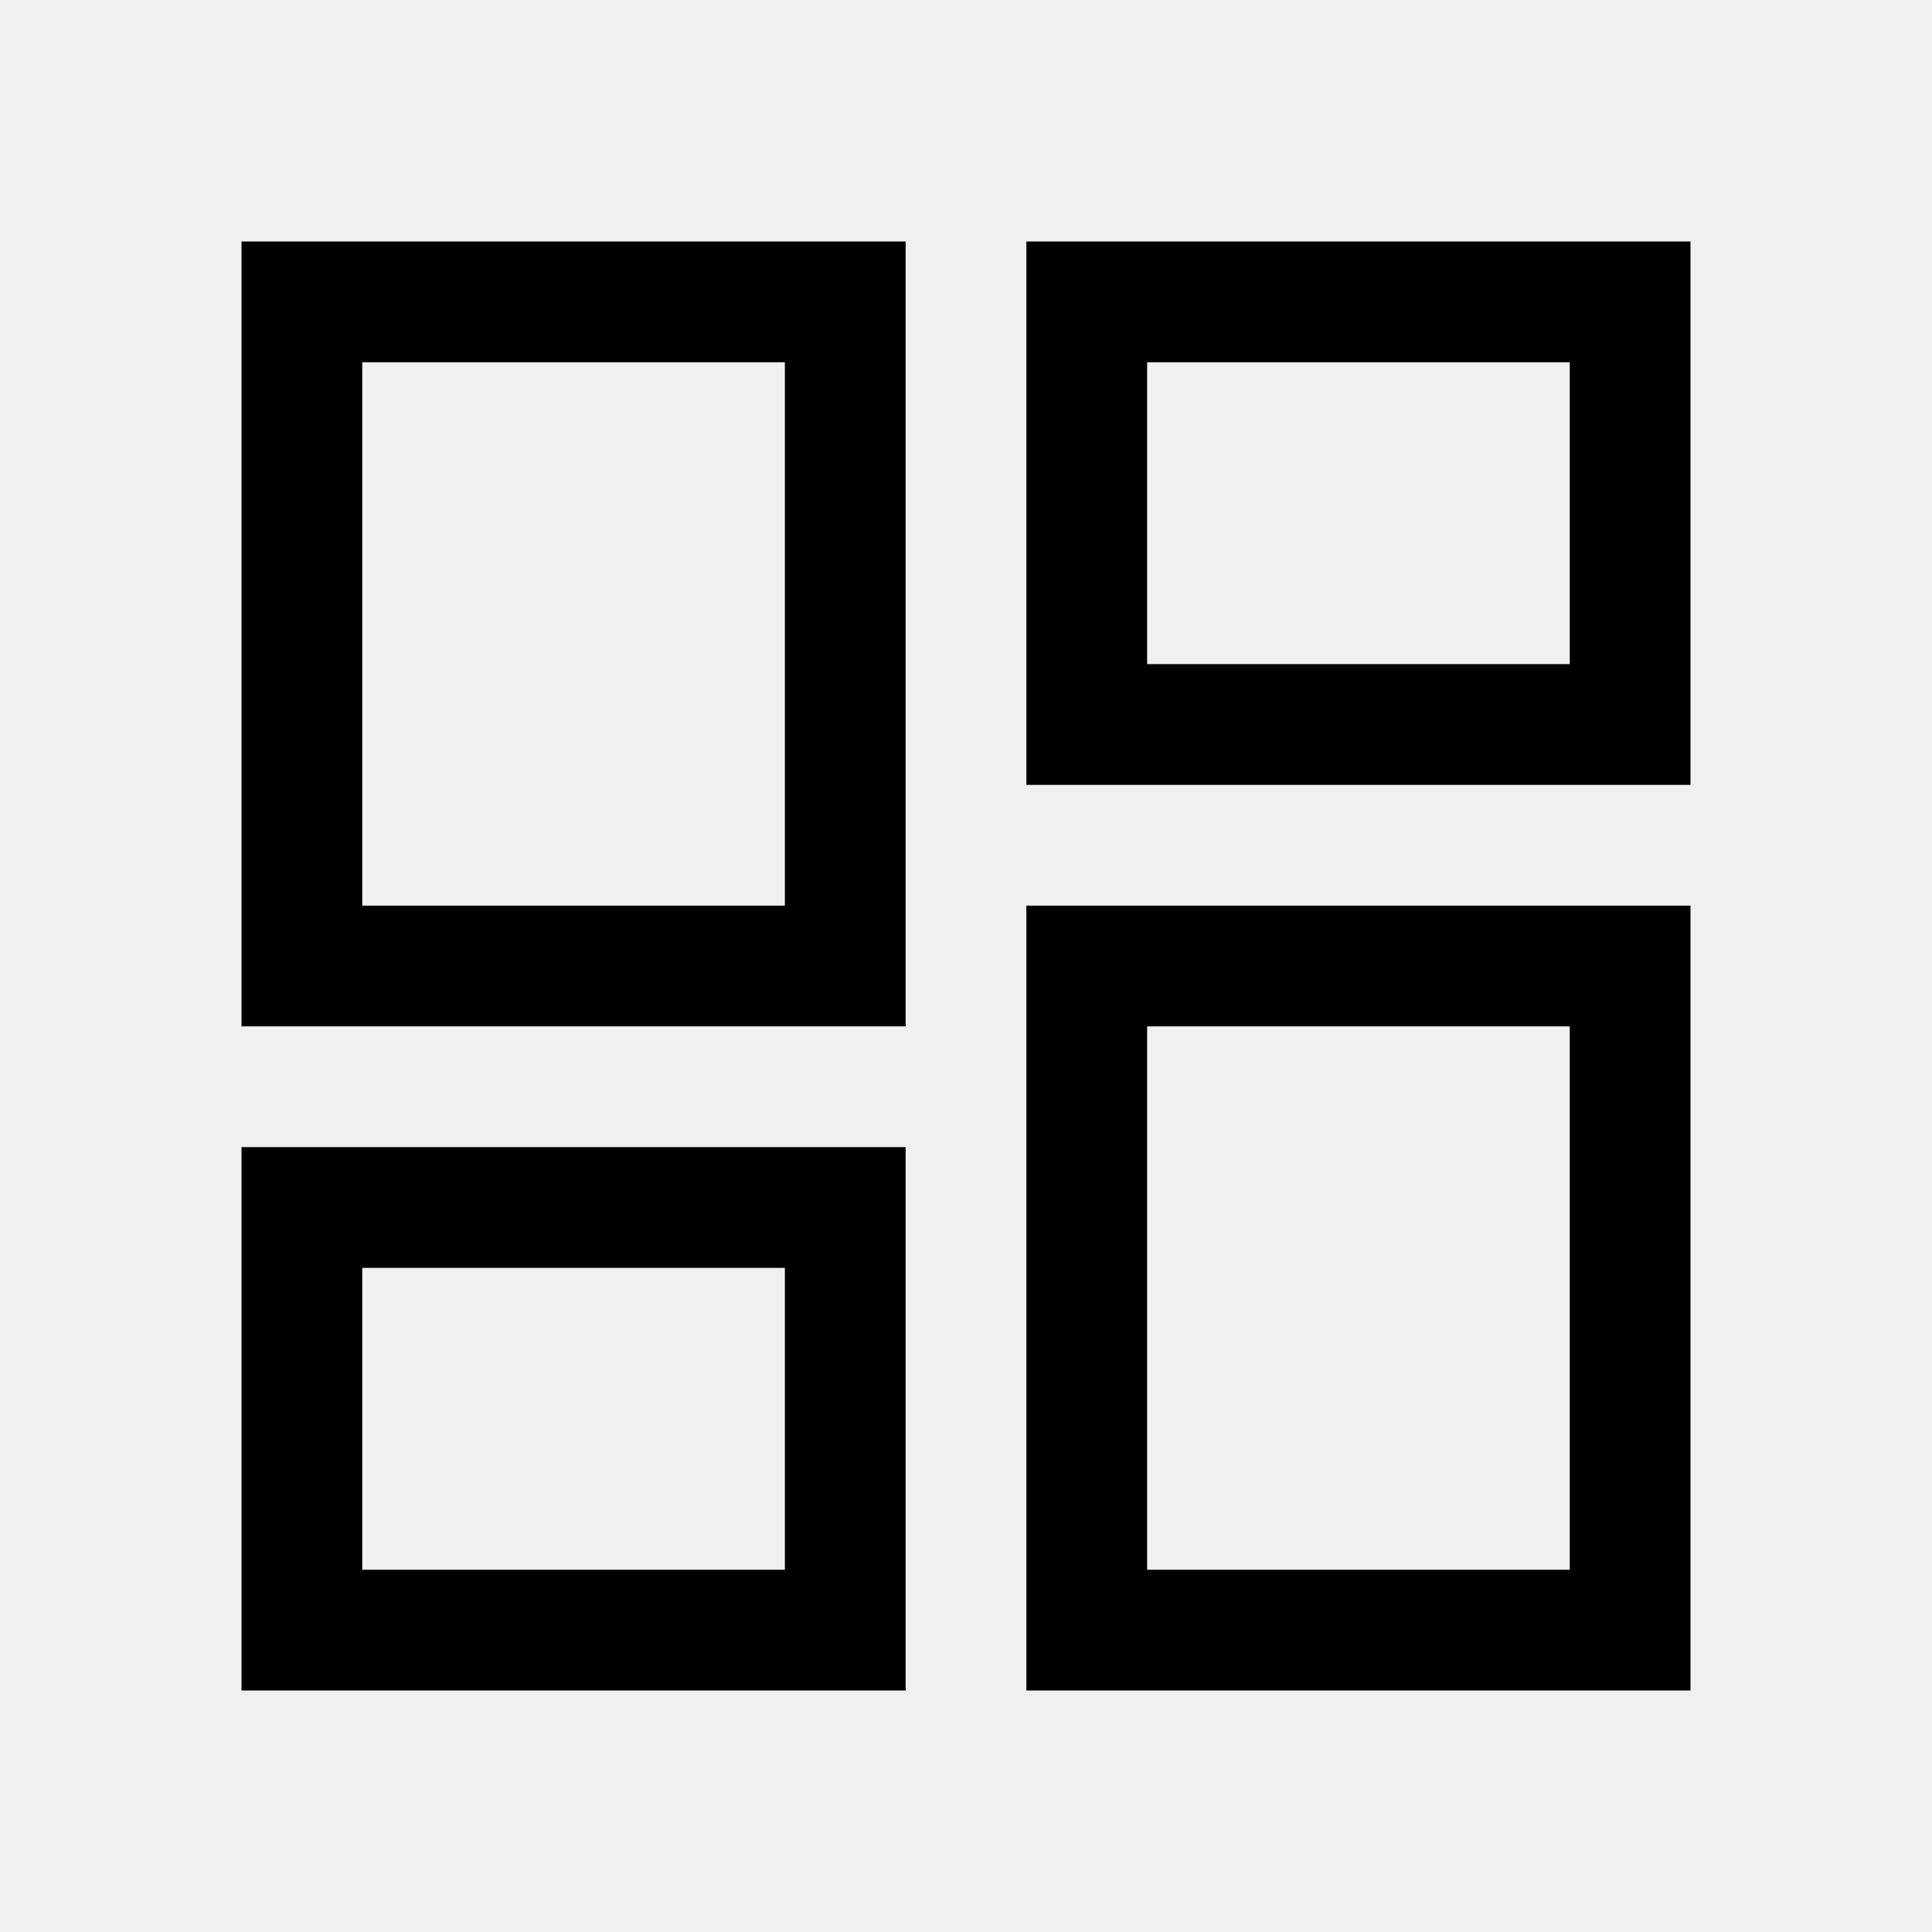
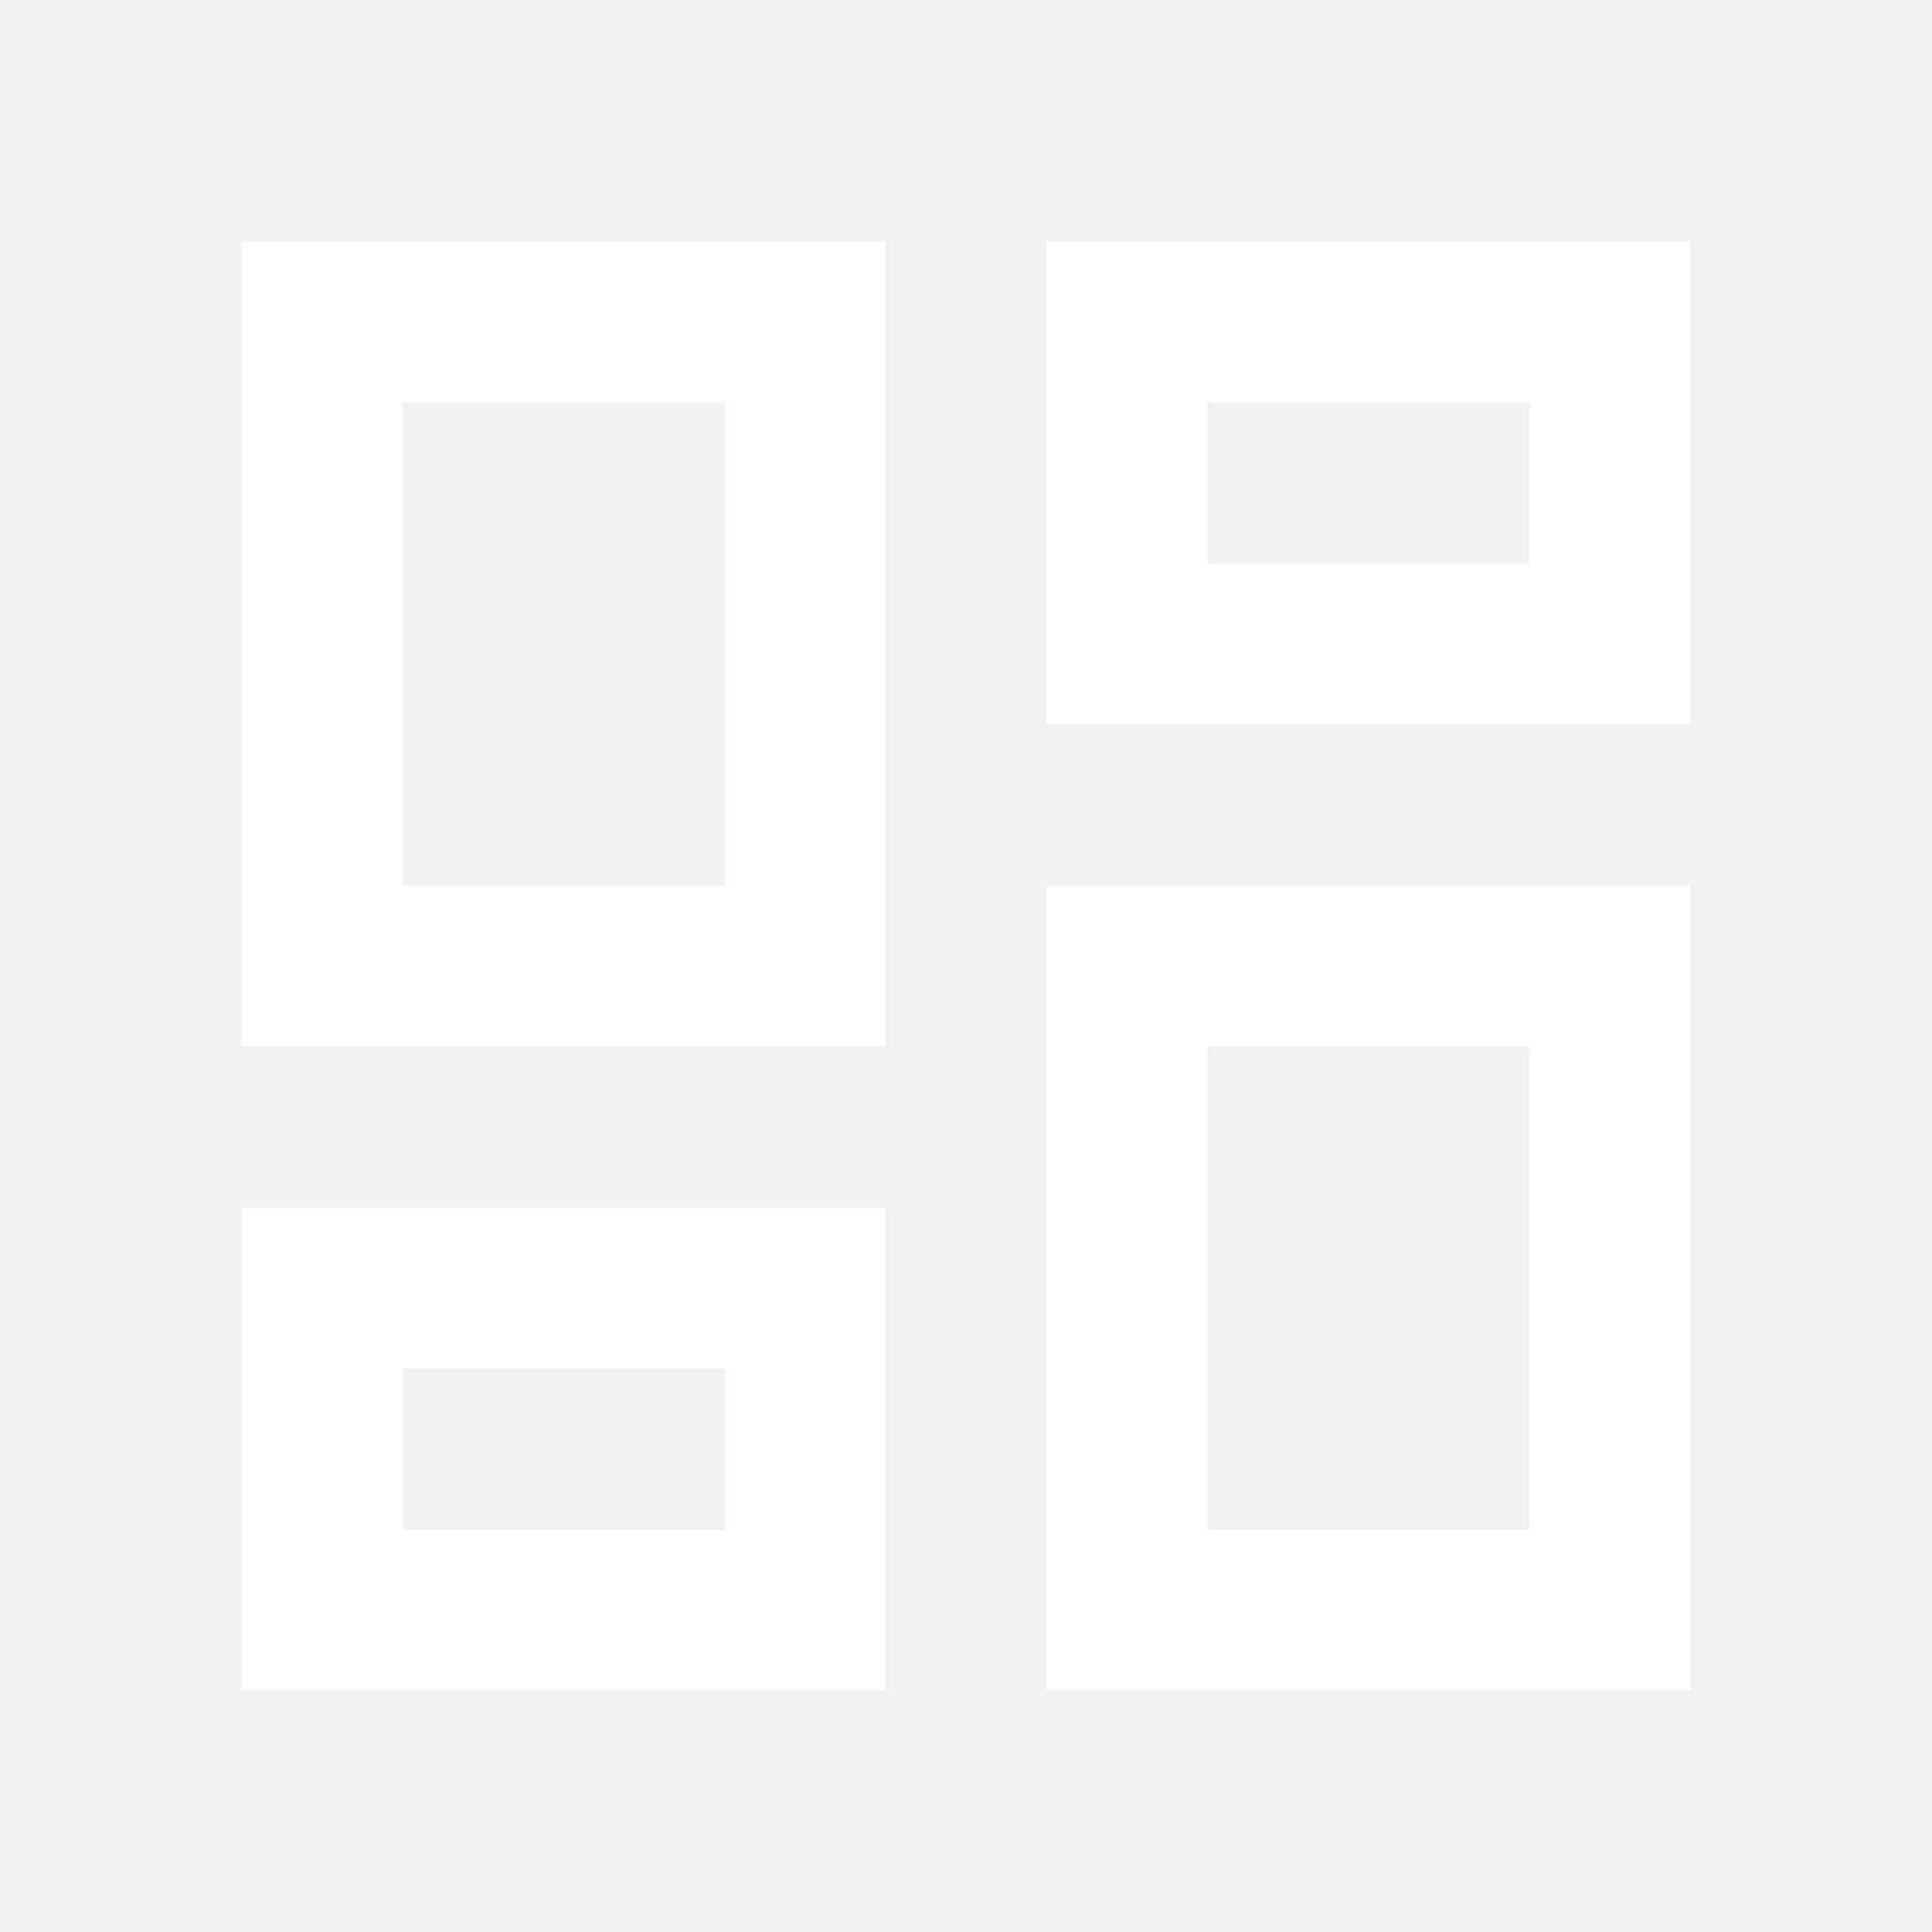
- <svg xmlns="http://www.w3.org/2000/svg" height="48" width="48">
-   <path d="M25.5 19.5V6H42v13.5ZM6 25.5V6h16.5v19.5ZM25.5 42V22.5H42V42ZM6 42V28.5h16.5V42Zm3-19.5h10.5V9H9ZM28.5 39H39V25.5H28.5Zm0-22.5H39V9H28.5ZM9 39h10.5v-7.5H9Zm10.5-16.5Zm9-6Zm0 9Zm-9 6Z" />
+ <svg xmlns="http://www.w3.org/2000/svg" height="24px" viewBox="0 0 24 24" width="24px" fill="#FFFFFF">
+   <path d="M0 0h24v24H0V0z" fill="none" />
+   <path d="M19 5v2h-4V5h4M9 5v6H5V5h4m10 8v6h-4v-6h4M9 17v2H5v-2h4M21 3h-8v6h8V3zM11 3H3v10h8V3zm10 8h-8v10h8V11zm-10 4H3v6h8v-6z" />
</svg>
